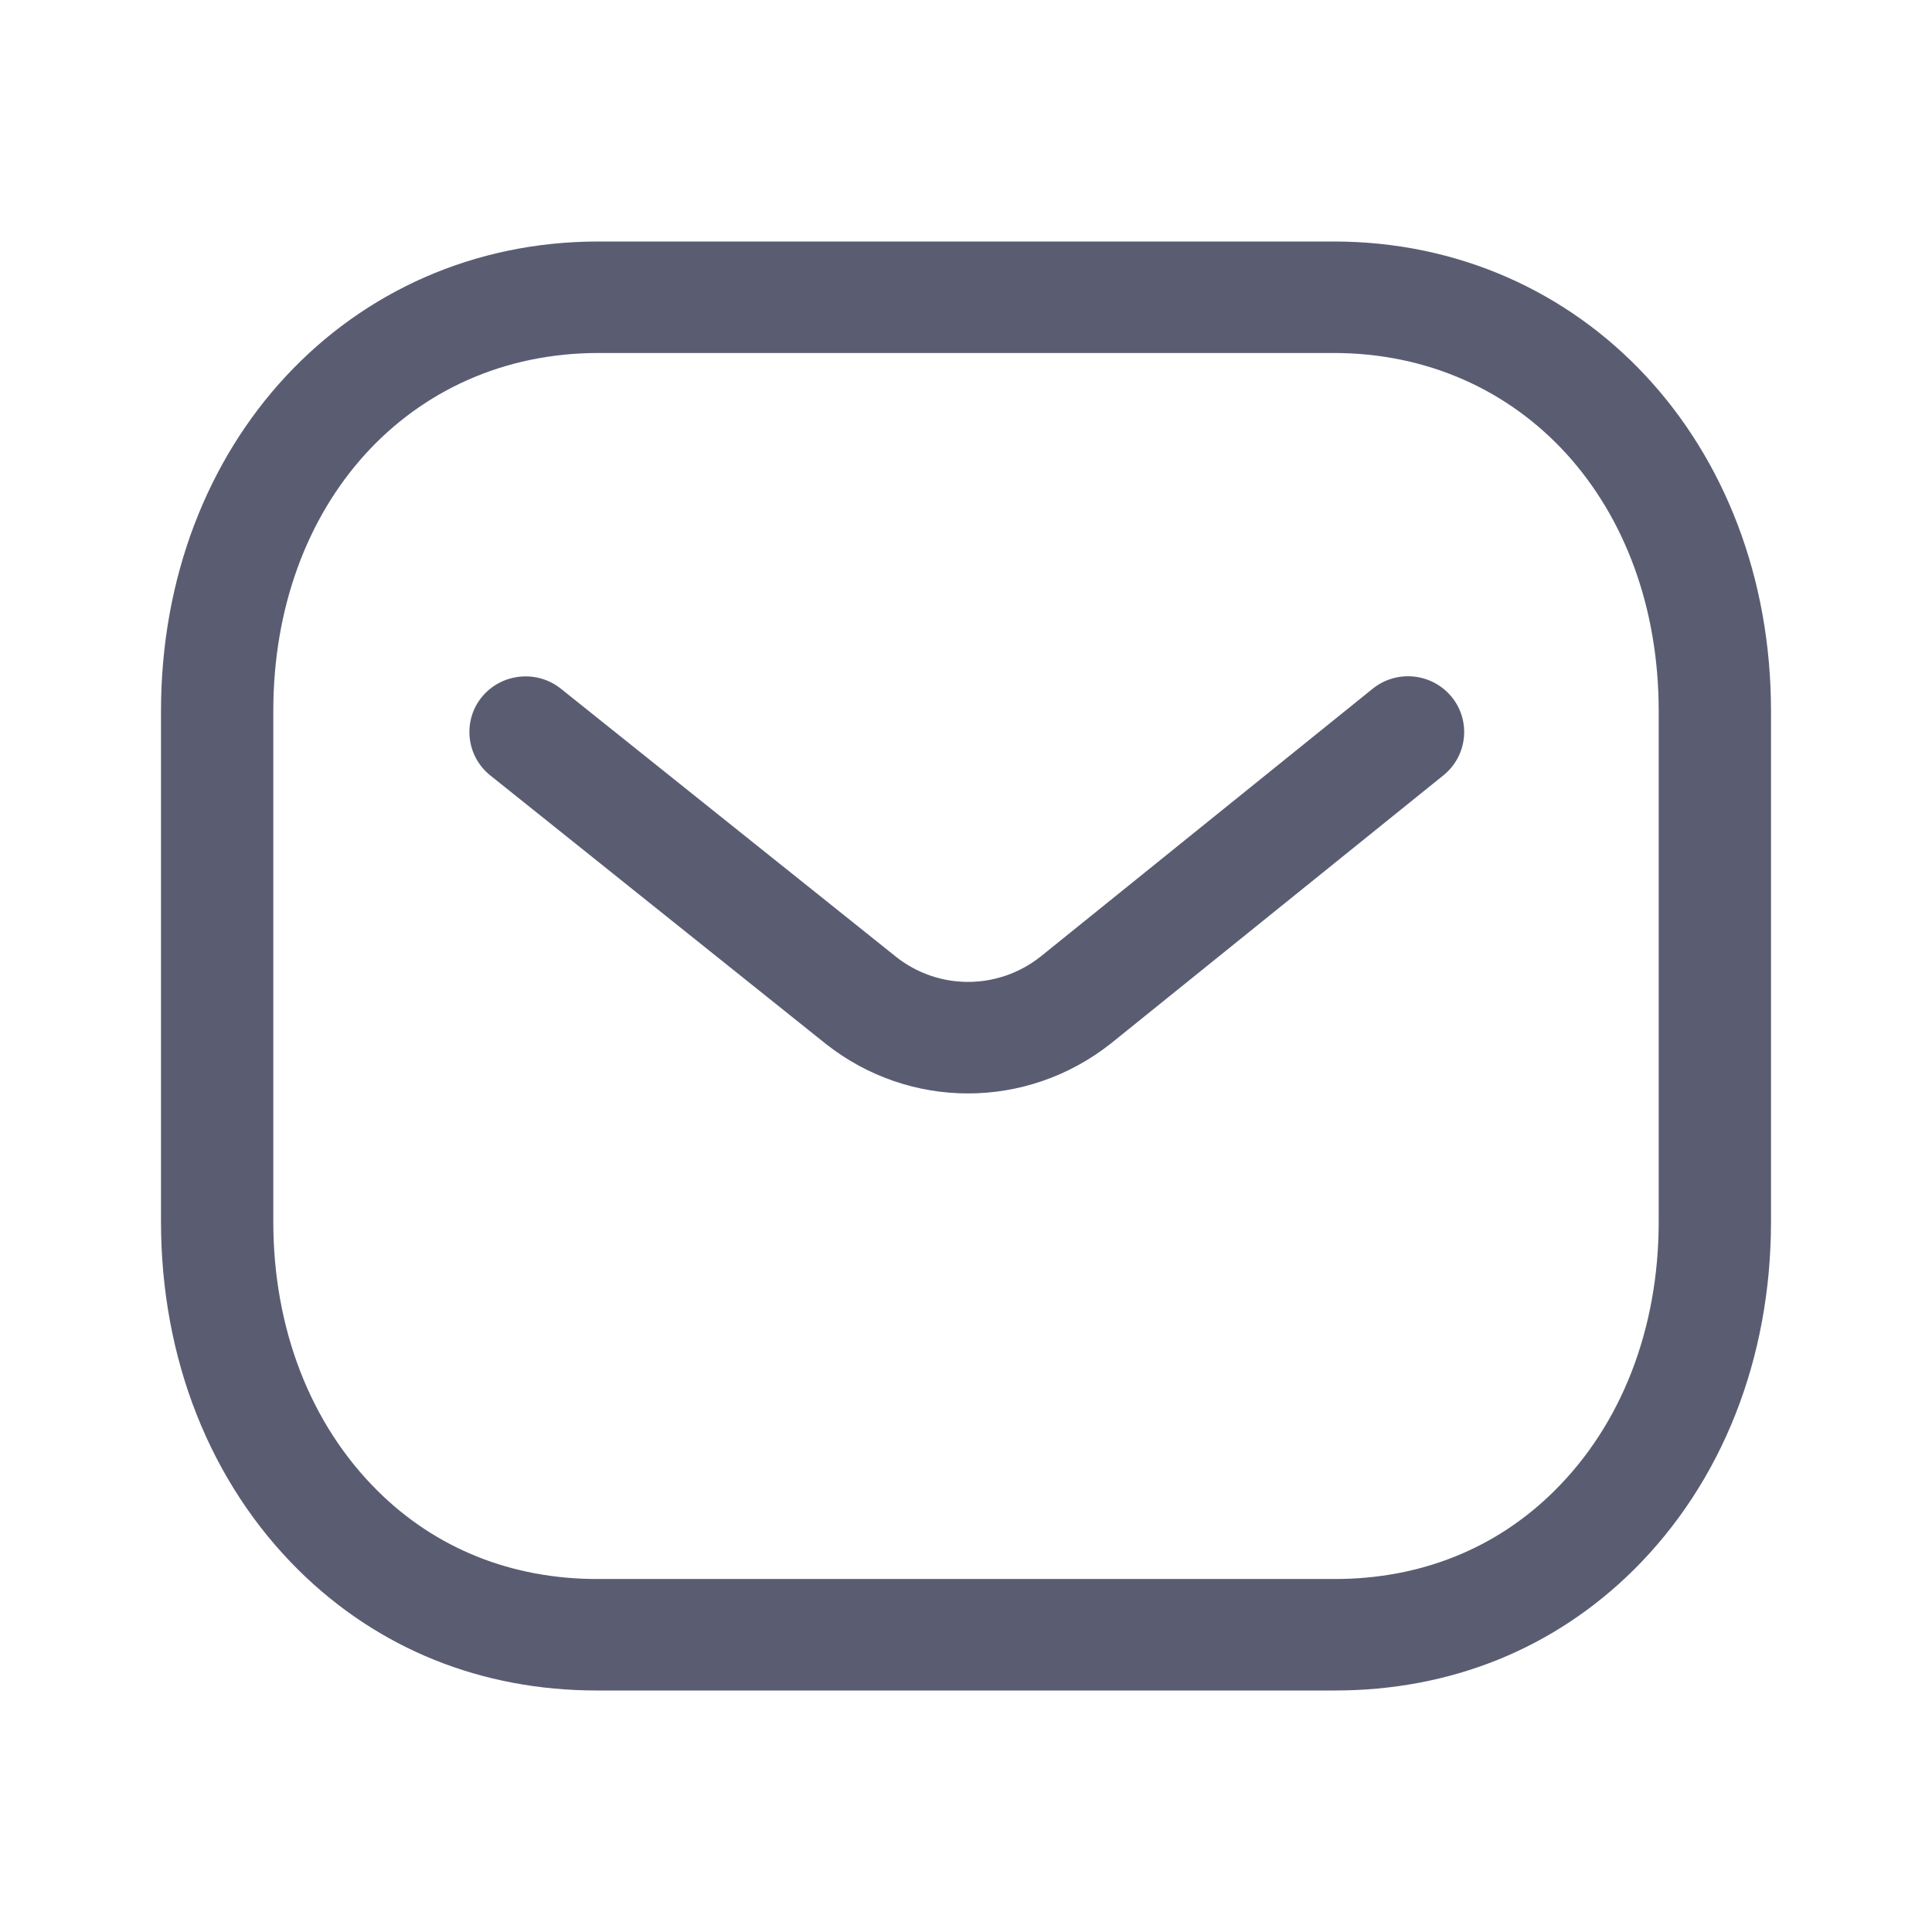
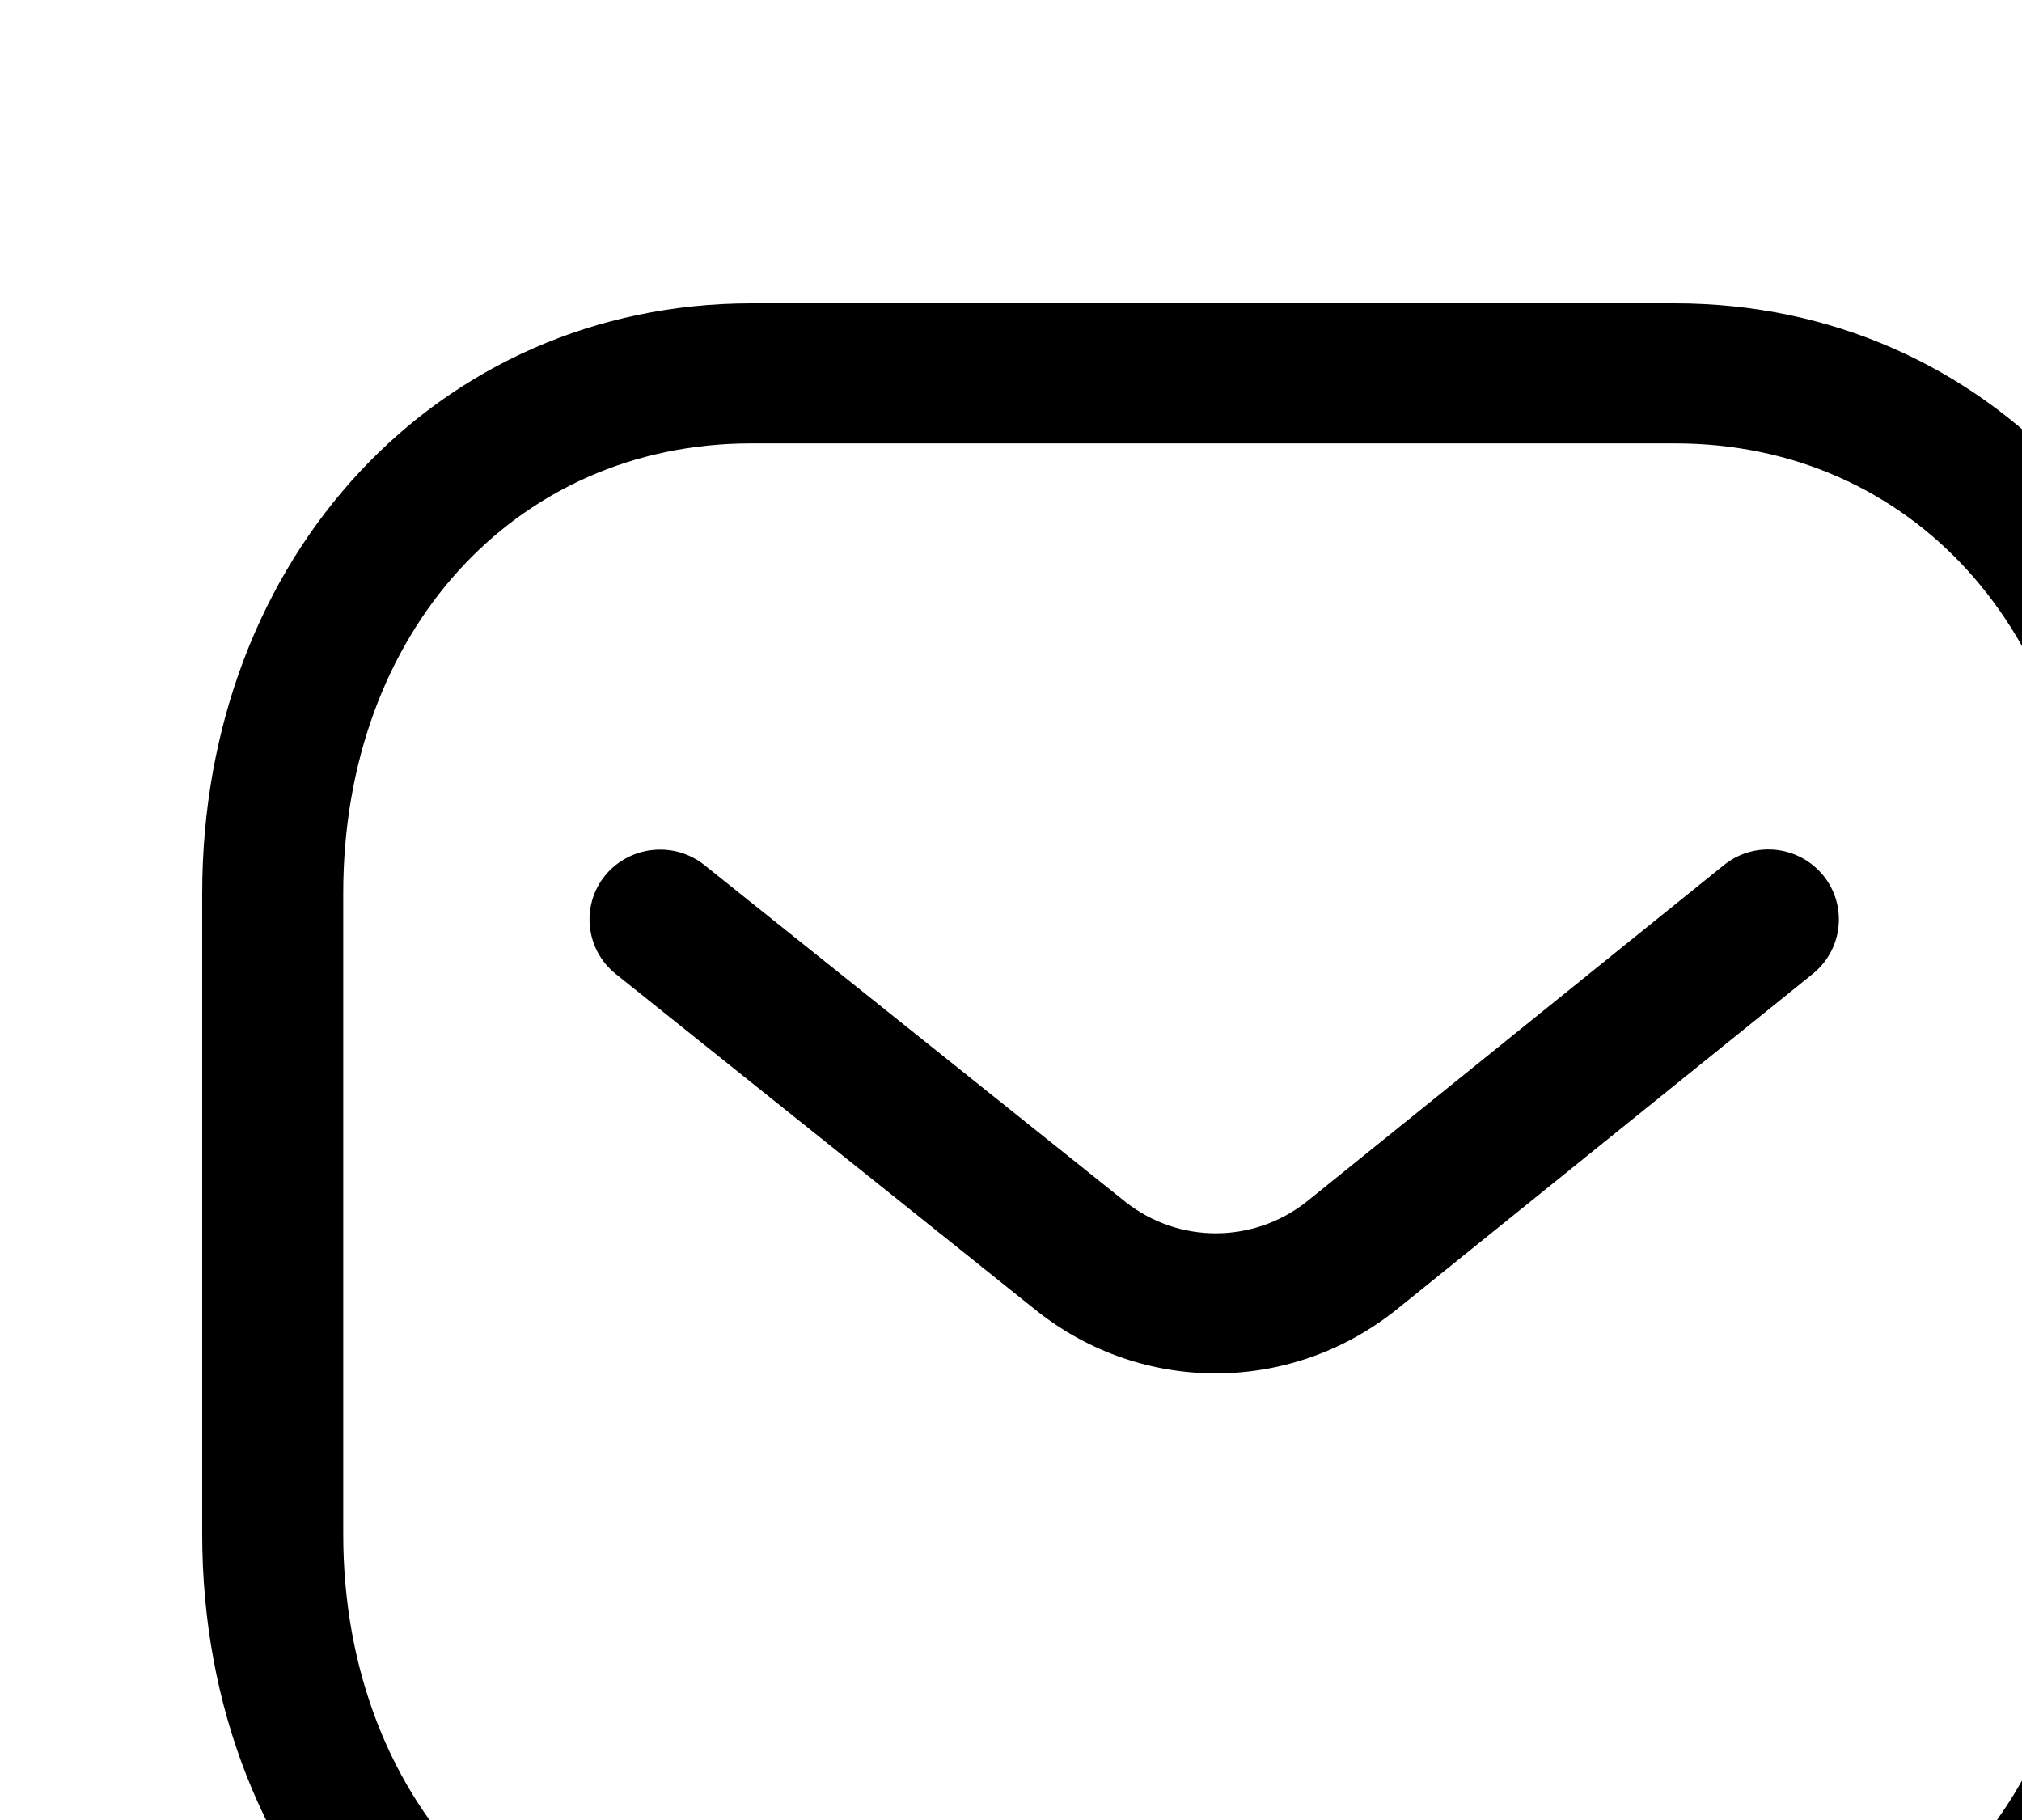
- <svg xmlns="http://www.w3.org/2000/svg" width="24" height="24" viewBox="0 0 24 24" fill="none">
-   <path fill-rule="evenodd" clip-rule="evenodd" d="M12.025 13.583C11.403 13.583 10.782 13.379 10.263 12.971L6.091 9.633C5.791 9.393 5.744 8.956 5.985 8.659C6.228 8.363 6.667 8.316 6.967 8.555L11.135 11.889C11.659 12.301 12.396 12.301 12.924 11.885L17.05 8.557C17.35 8.314 17.789 8.36 18.033 8.657C18.275 8.954 18.23 9.389 17.931 9.631L13.797 12.965C13.274 13.377 12.649 13.583 12.025 13.583Z" fill="#5A5D72" />
-   <path fill-rule="evenodd" clip-rule="evenodd" d="M16.567 19.615C16.568 19.613 16.576 19.615 16.581 19.615C17.643 19.615 18.584 19.239 19.306 18.523C20.144 17.695 20.605 16.506 20.605 15.174V8.834C20.605 6.256 18.906 4.385 16.567 4.385H7.433C5.094 4.385 3.395 6.256 3.395 8.834V15.174C3.395 16.506 3.857 17.695 4.694 18.523C5.416 19.239 6.358 19.615 7.419 19.615H16.567ZM7.416 21C5.98 21 4.699 20.483 3.709 19.505C2.607 18.413 2 16.876 2 15.174V8.834C2 5.508 4.336 3 7.433 3H16.567C19.664 3 22 5.508 22 8.834V15.174C22 16.876 21.393 18.413 20.291 19.505C19.302 20.482 18.02 21 16.581 21H7.416Z" fill="#5A5D72" />
+ <svg xmlns="http://www.w3.org/2000/svg">
+   <path fill-rule="evenodd" clip-rule="evenodd" d="M12.025 13.583C11.403 13.583 10.782 13.379 10.263 12.971L6.091 9.633C5.791 9.393 5.744 8.956 5.985 8.659C6.228 8.363 6.667 8.316 6.967 8.555L11.135 11.889C11.659 12.301 12.396 12.301 12.924 11.885L17.05 8.557C17.35 8.314 17.789 8.36 18.033 8.657C18.275 8.954 18.23 9.389 17.931 9.631L13.797 12.965C13.274 13.377 12.649 13.583 12.025 13.583Z" fill="currentColor" />
+   <path fill-rule="evenodd" clip-rule="evenodd" d="M16.567 19.615C16.568 19.613 16.576 19.615 16.581 19.615C17.643 19.615 18.584 19.239 19.306 18.523C20.144 17.695 20.605 16.506 20.605 15.174V8.834C20.605 6.256 18.906 4.385 16.567 4.385H7.433C5.094 4.385 3.395 6.256 3.395 8.834V15.174C3.395 16.506 3.857 17.695 4.694 18.523C5.416 19.239 6.358 19.615 7.419 19.615H16.567ZM7.416 21C5.98 21 4.699 20.483 3.709 19.505C2.607 18.413 2 16.876 2 15.174V8.834C2 5.508 4.336 3 7.433 3H16.567C19.664 3 22 5.508 22 8.834V15.174C22 16.876 21.393 18.413 20.291 19.505C19.302 20.482 18.02 21 16.581 21H7.416Z" fill="currentColor" />
</svg>
